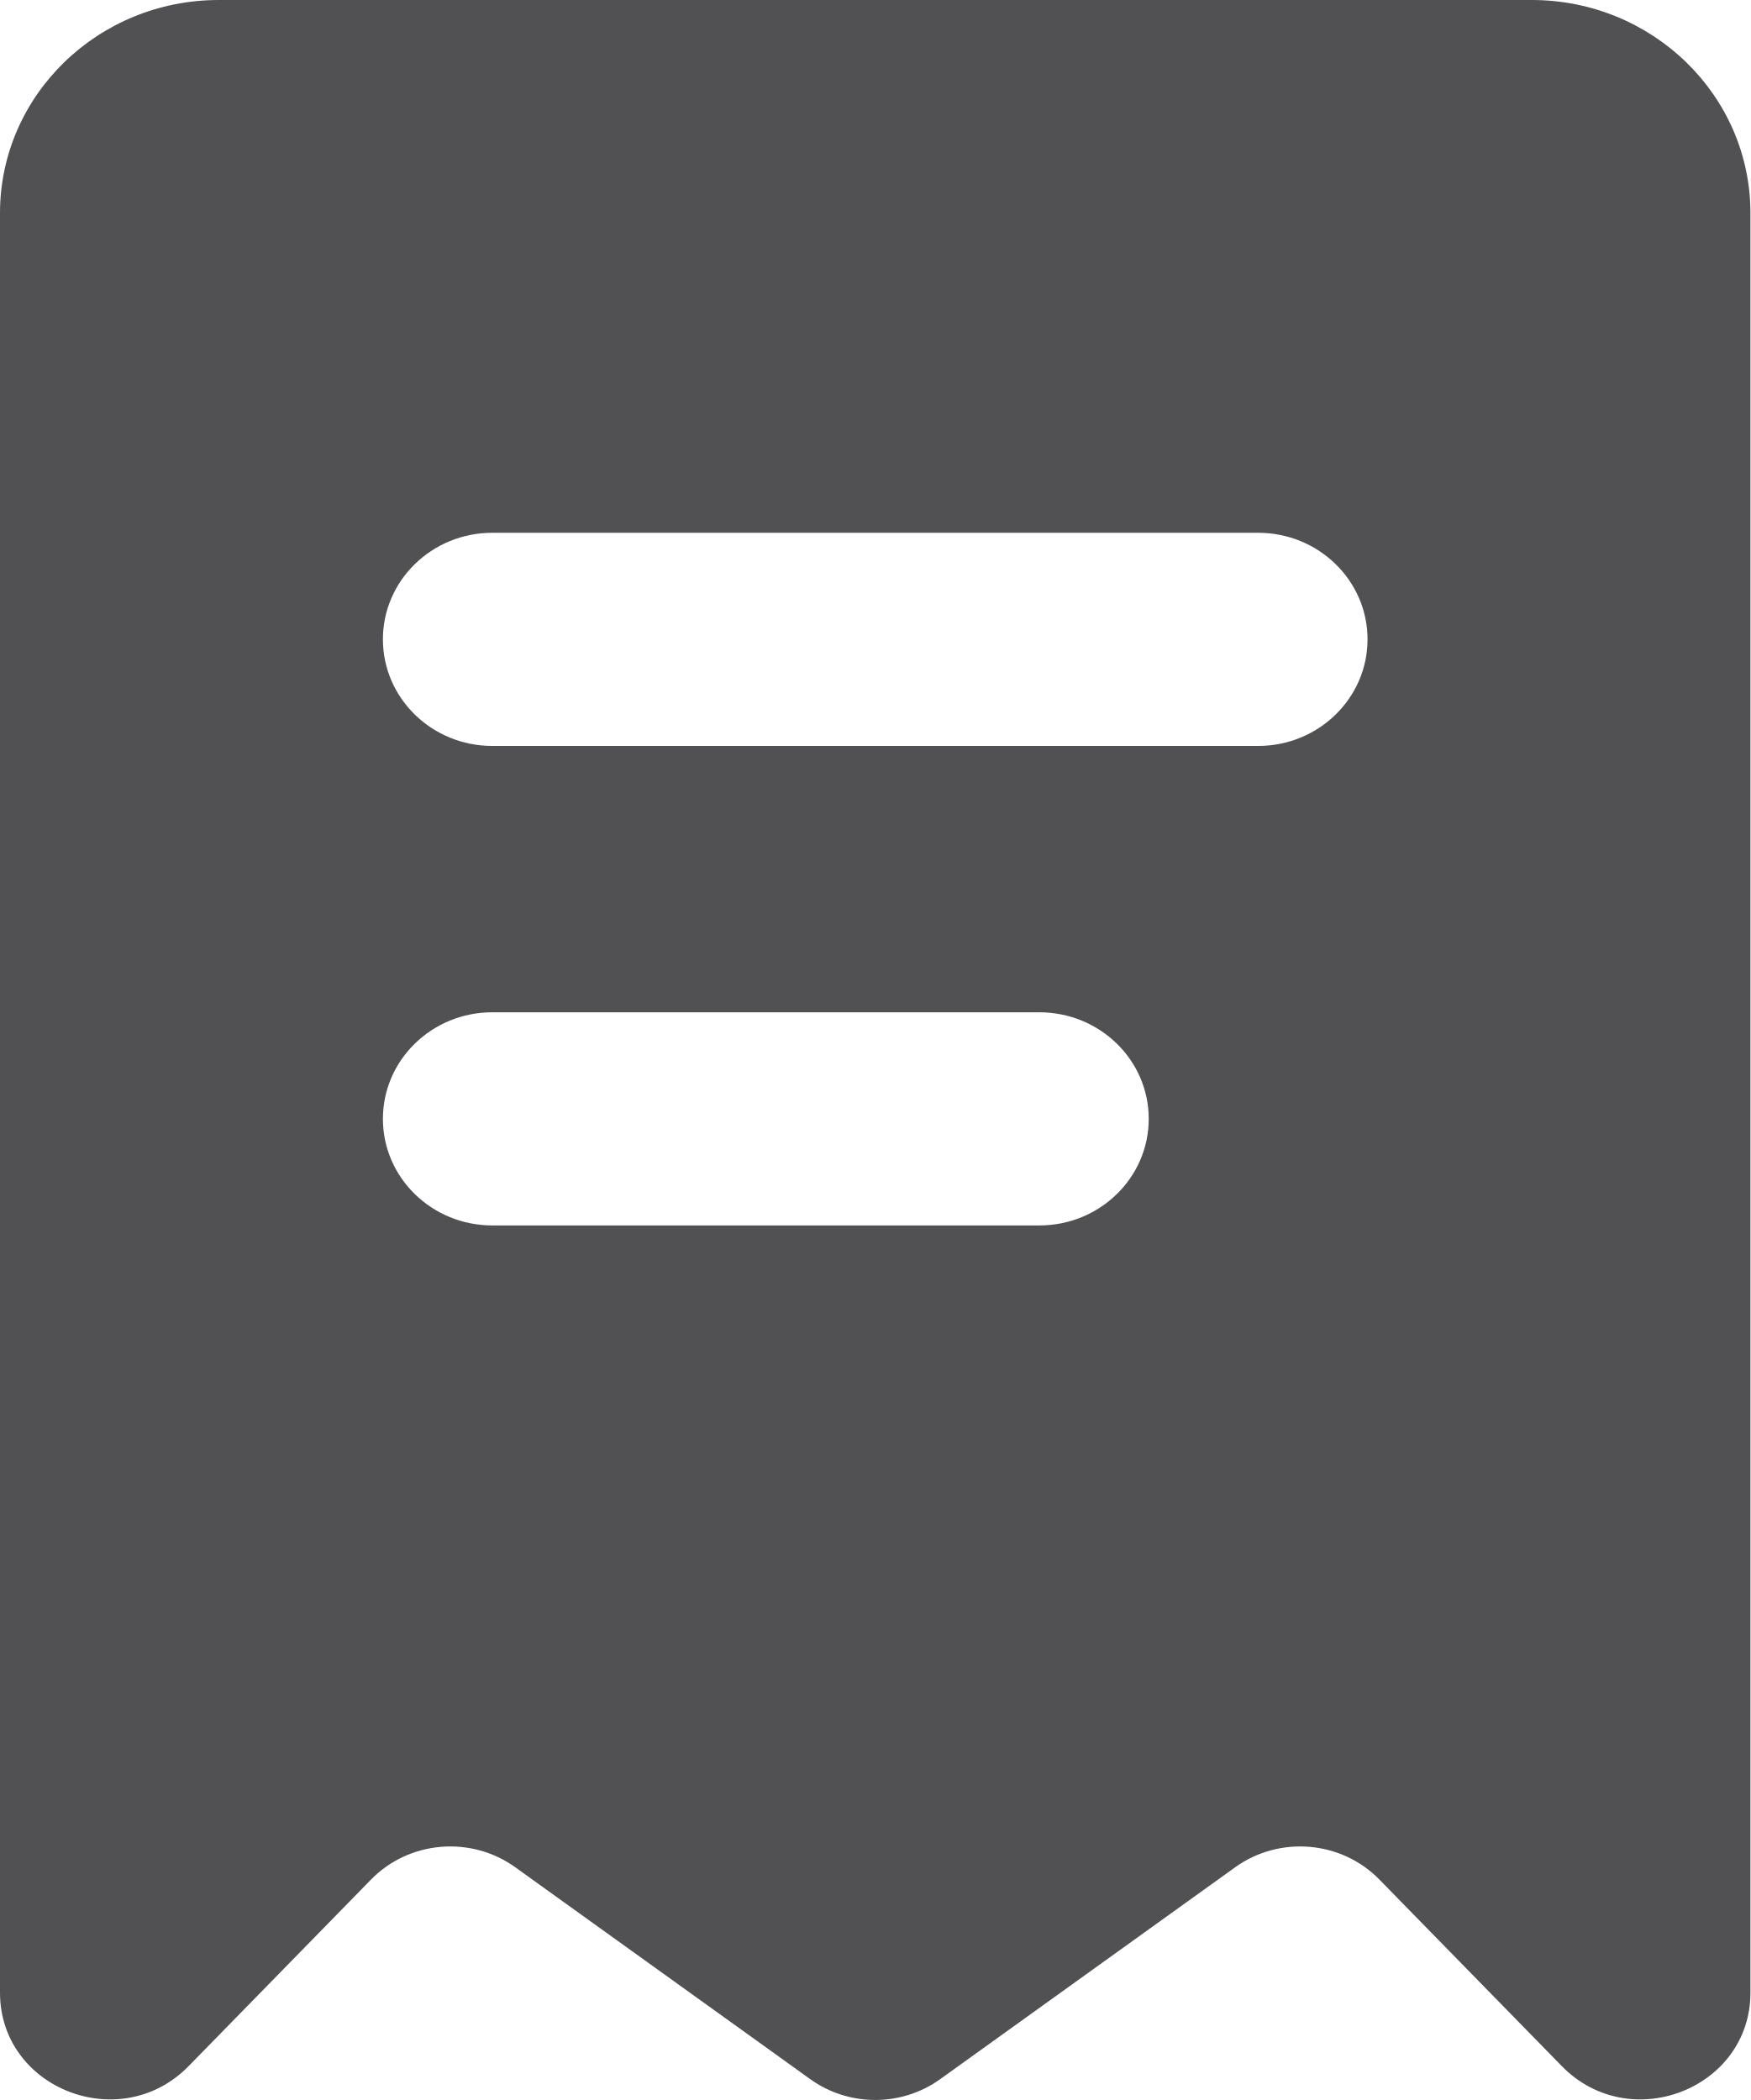
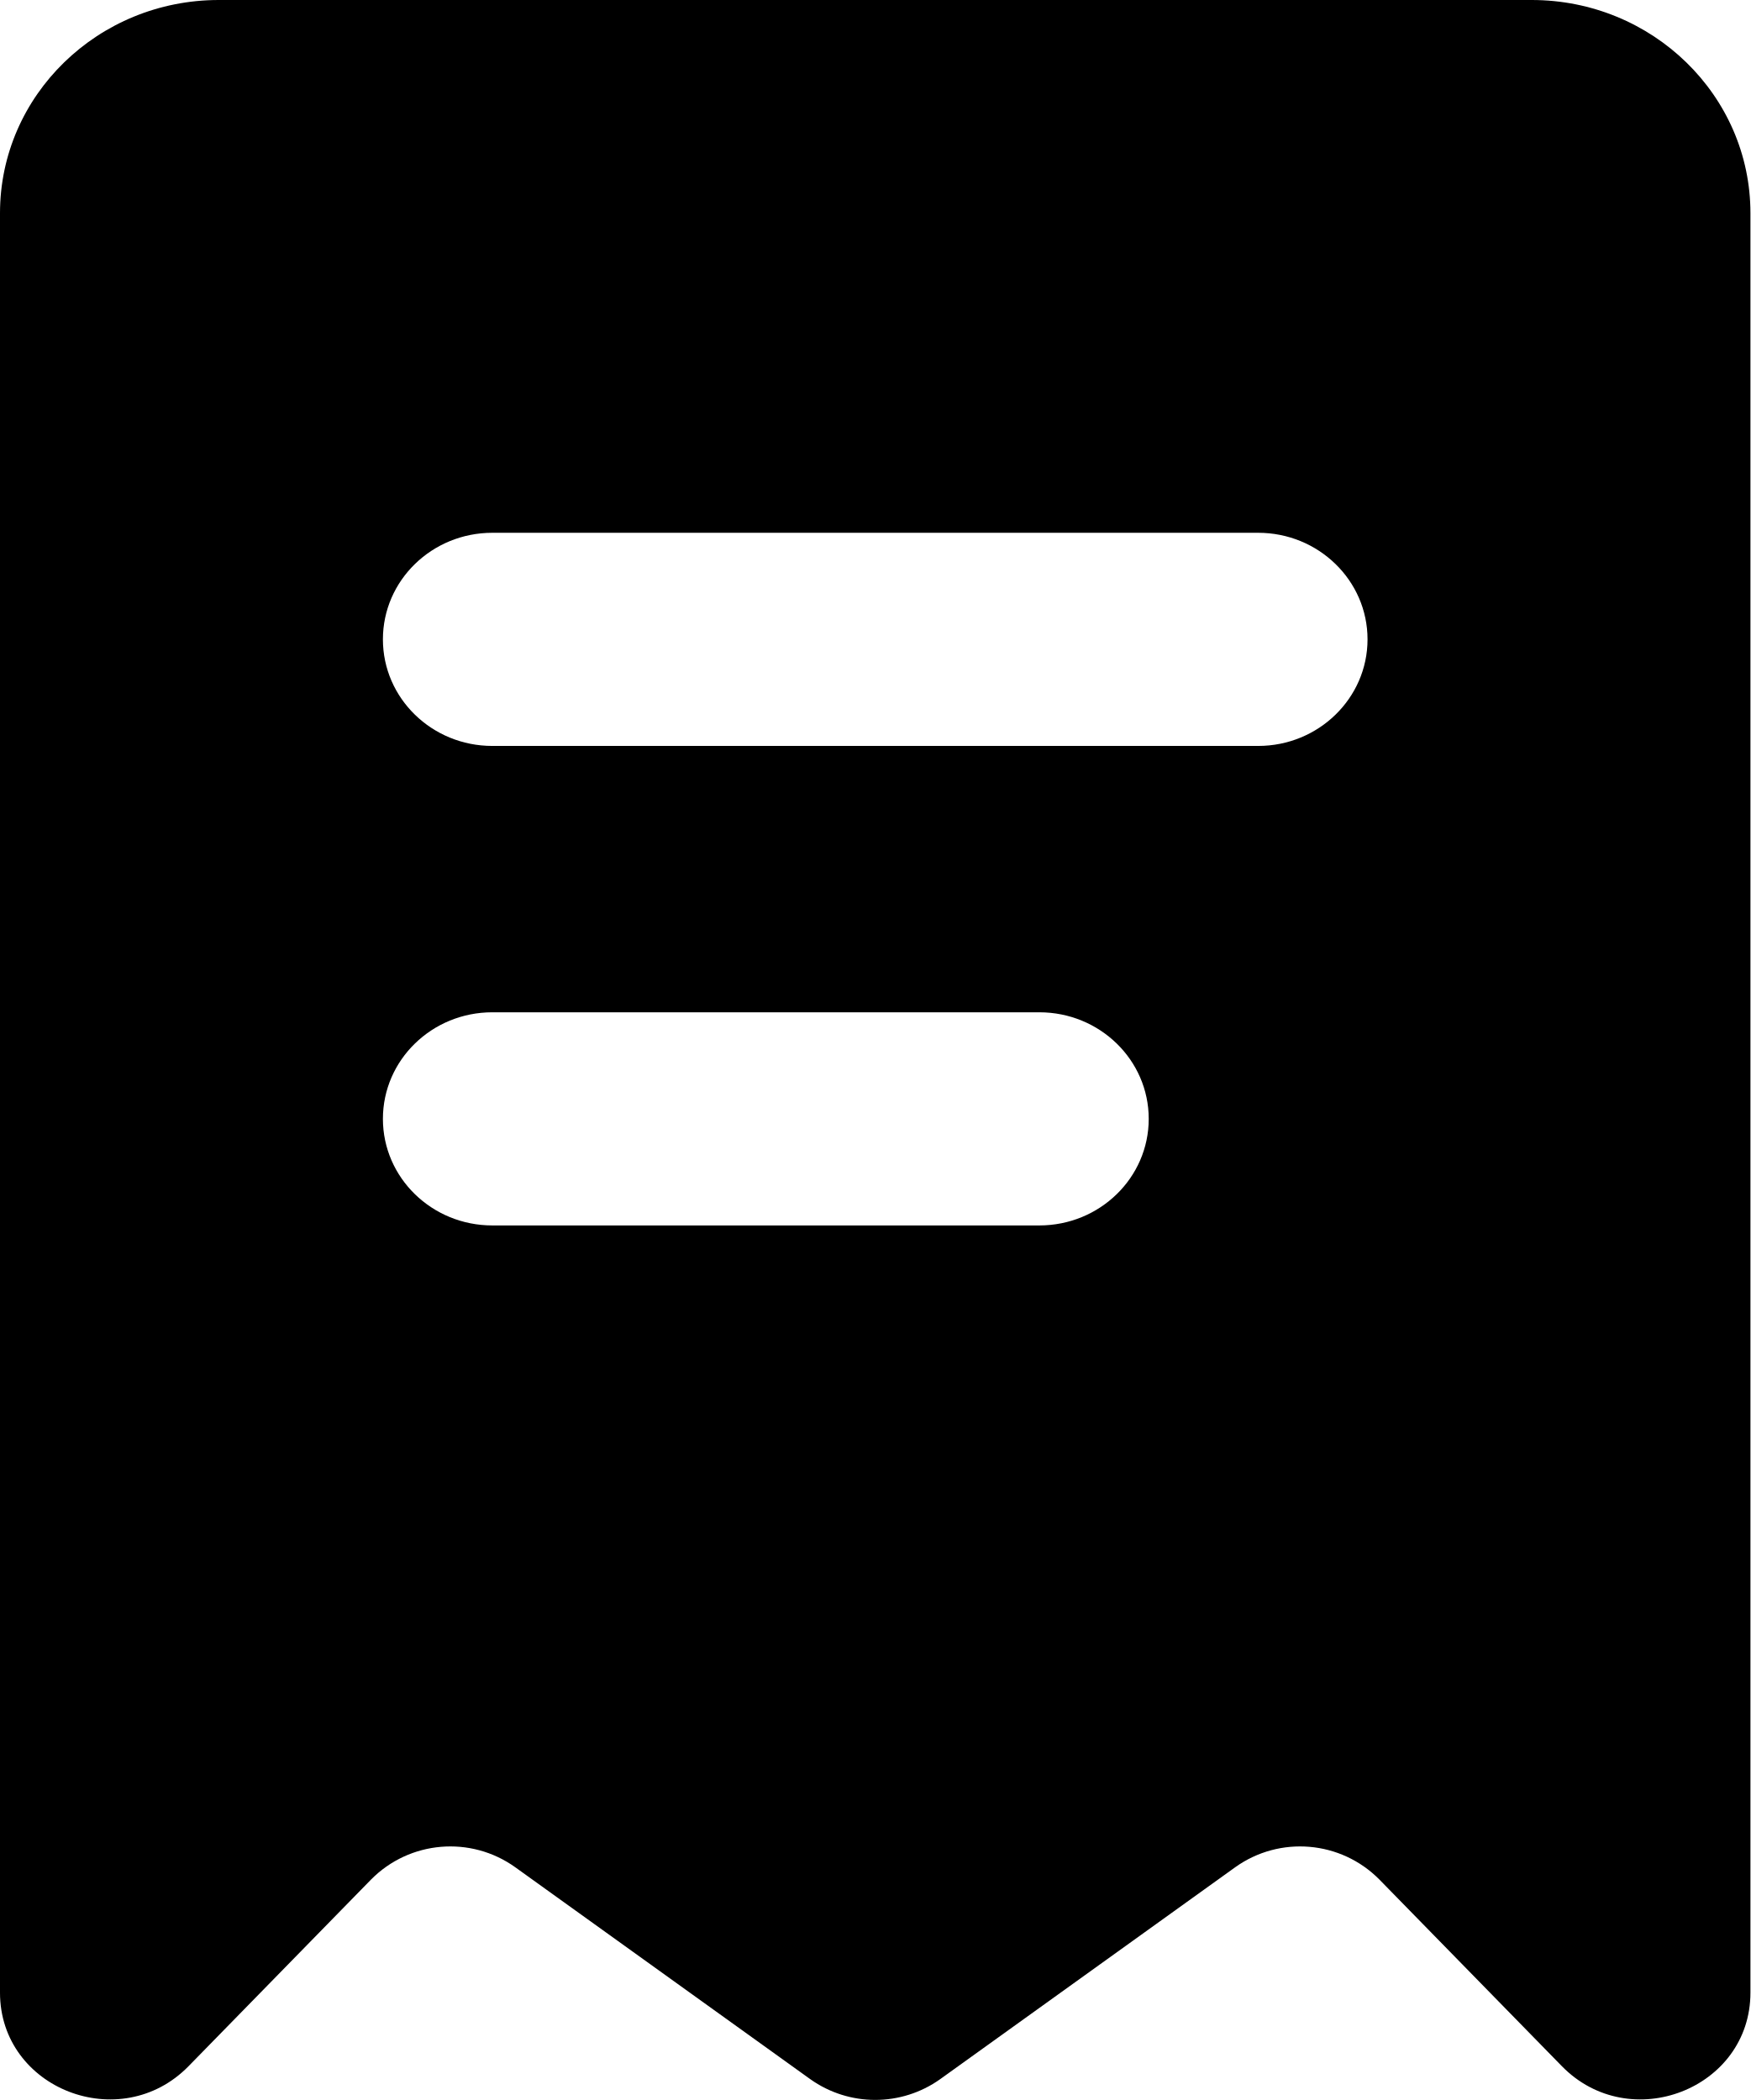
- <svg xmlns="http://www.w3.org/2000/svg" width="20" height="24" viewBox="0 0 20 24" fill="none">
-   <path fill-rule="evenodd" clip-rule="evenodd" d="M2.5 0C1.119 0 0 1.09 0 2.436V22.773C0 23.872 1.377 24.409 2.155 23.613L4.24 21.48C4.674 21.036 5.38 20.976 5.887 21.34L9.258 23.762C9.699 24.079 10.301 24.079 10.742 23.762L14.113 21.34C14.62 20.976 15.326 21.036 15.76 21.48L17.845 23.613C18.623 24.409 20 23.872 20 22.773V2.436C20 1.09 18.881 0 17.5 0H2.5ZM14.375 8.525C15.065 8.525 15.625 7.979 15.625 7.307C15.625 6.634 15.065 6.089 14.375 6.089H5.625C4.935 6.089 4.375 6.634 4.375 7.307C4.375 7.979 4.935 8.525 5.625 8.525H14.375ZM13.125 12.787C13.125 13.46 12.565 14.005 11.875 14.005H5.625C4.935 14.005 4.375 13.46 4.375 12.787C4.375 12.114 4.935 11.569 5.625 11.569H11.875C12.565 11.569 13.125 12.114 13.125 12.787Z" fill="#515153" />
+ <svg xmlns="http://www.w3.org/2000/svg" fill="currentColor" viewBox="0 0 20 24">
+   <path fill-rule="evenodd" d="M2.5 0C1.12 0 0 1.09 0 2.436v20.337c0 1.1 1.377 1.636 2.155.84L4.24 21.48a1.274 1.274 0 0 1 1.647-.14l3.371 2.422a1.28 1.28 0 0 0 1.484 0l3.371-2.422a1.274 1.274 0 0 1 1.647.14l2.085 2.133c.778.796 2.155.26 2.155-.84V2.436C20 1.09 18.88 0 17.5 0zm11.875 8.525c.69 0 1.25-.546 1.25-1.218 0-.673-.56-1.218-1.25-1.218h-8.75c-.69 0-1.25.545-1.25 1.218s.56 1.218 1.25 1.218zm-1.25 4.262c0 .673-.56 1.218-1.25 1.218h-6.25c-.69 0-1.25-.545-1.25-1.218s.56-1.218 1.25-1.218h6.25c.69 0 1.25.545 1.25 1.218" clip-rule="evenodd" />
</svg>
